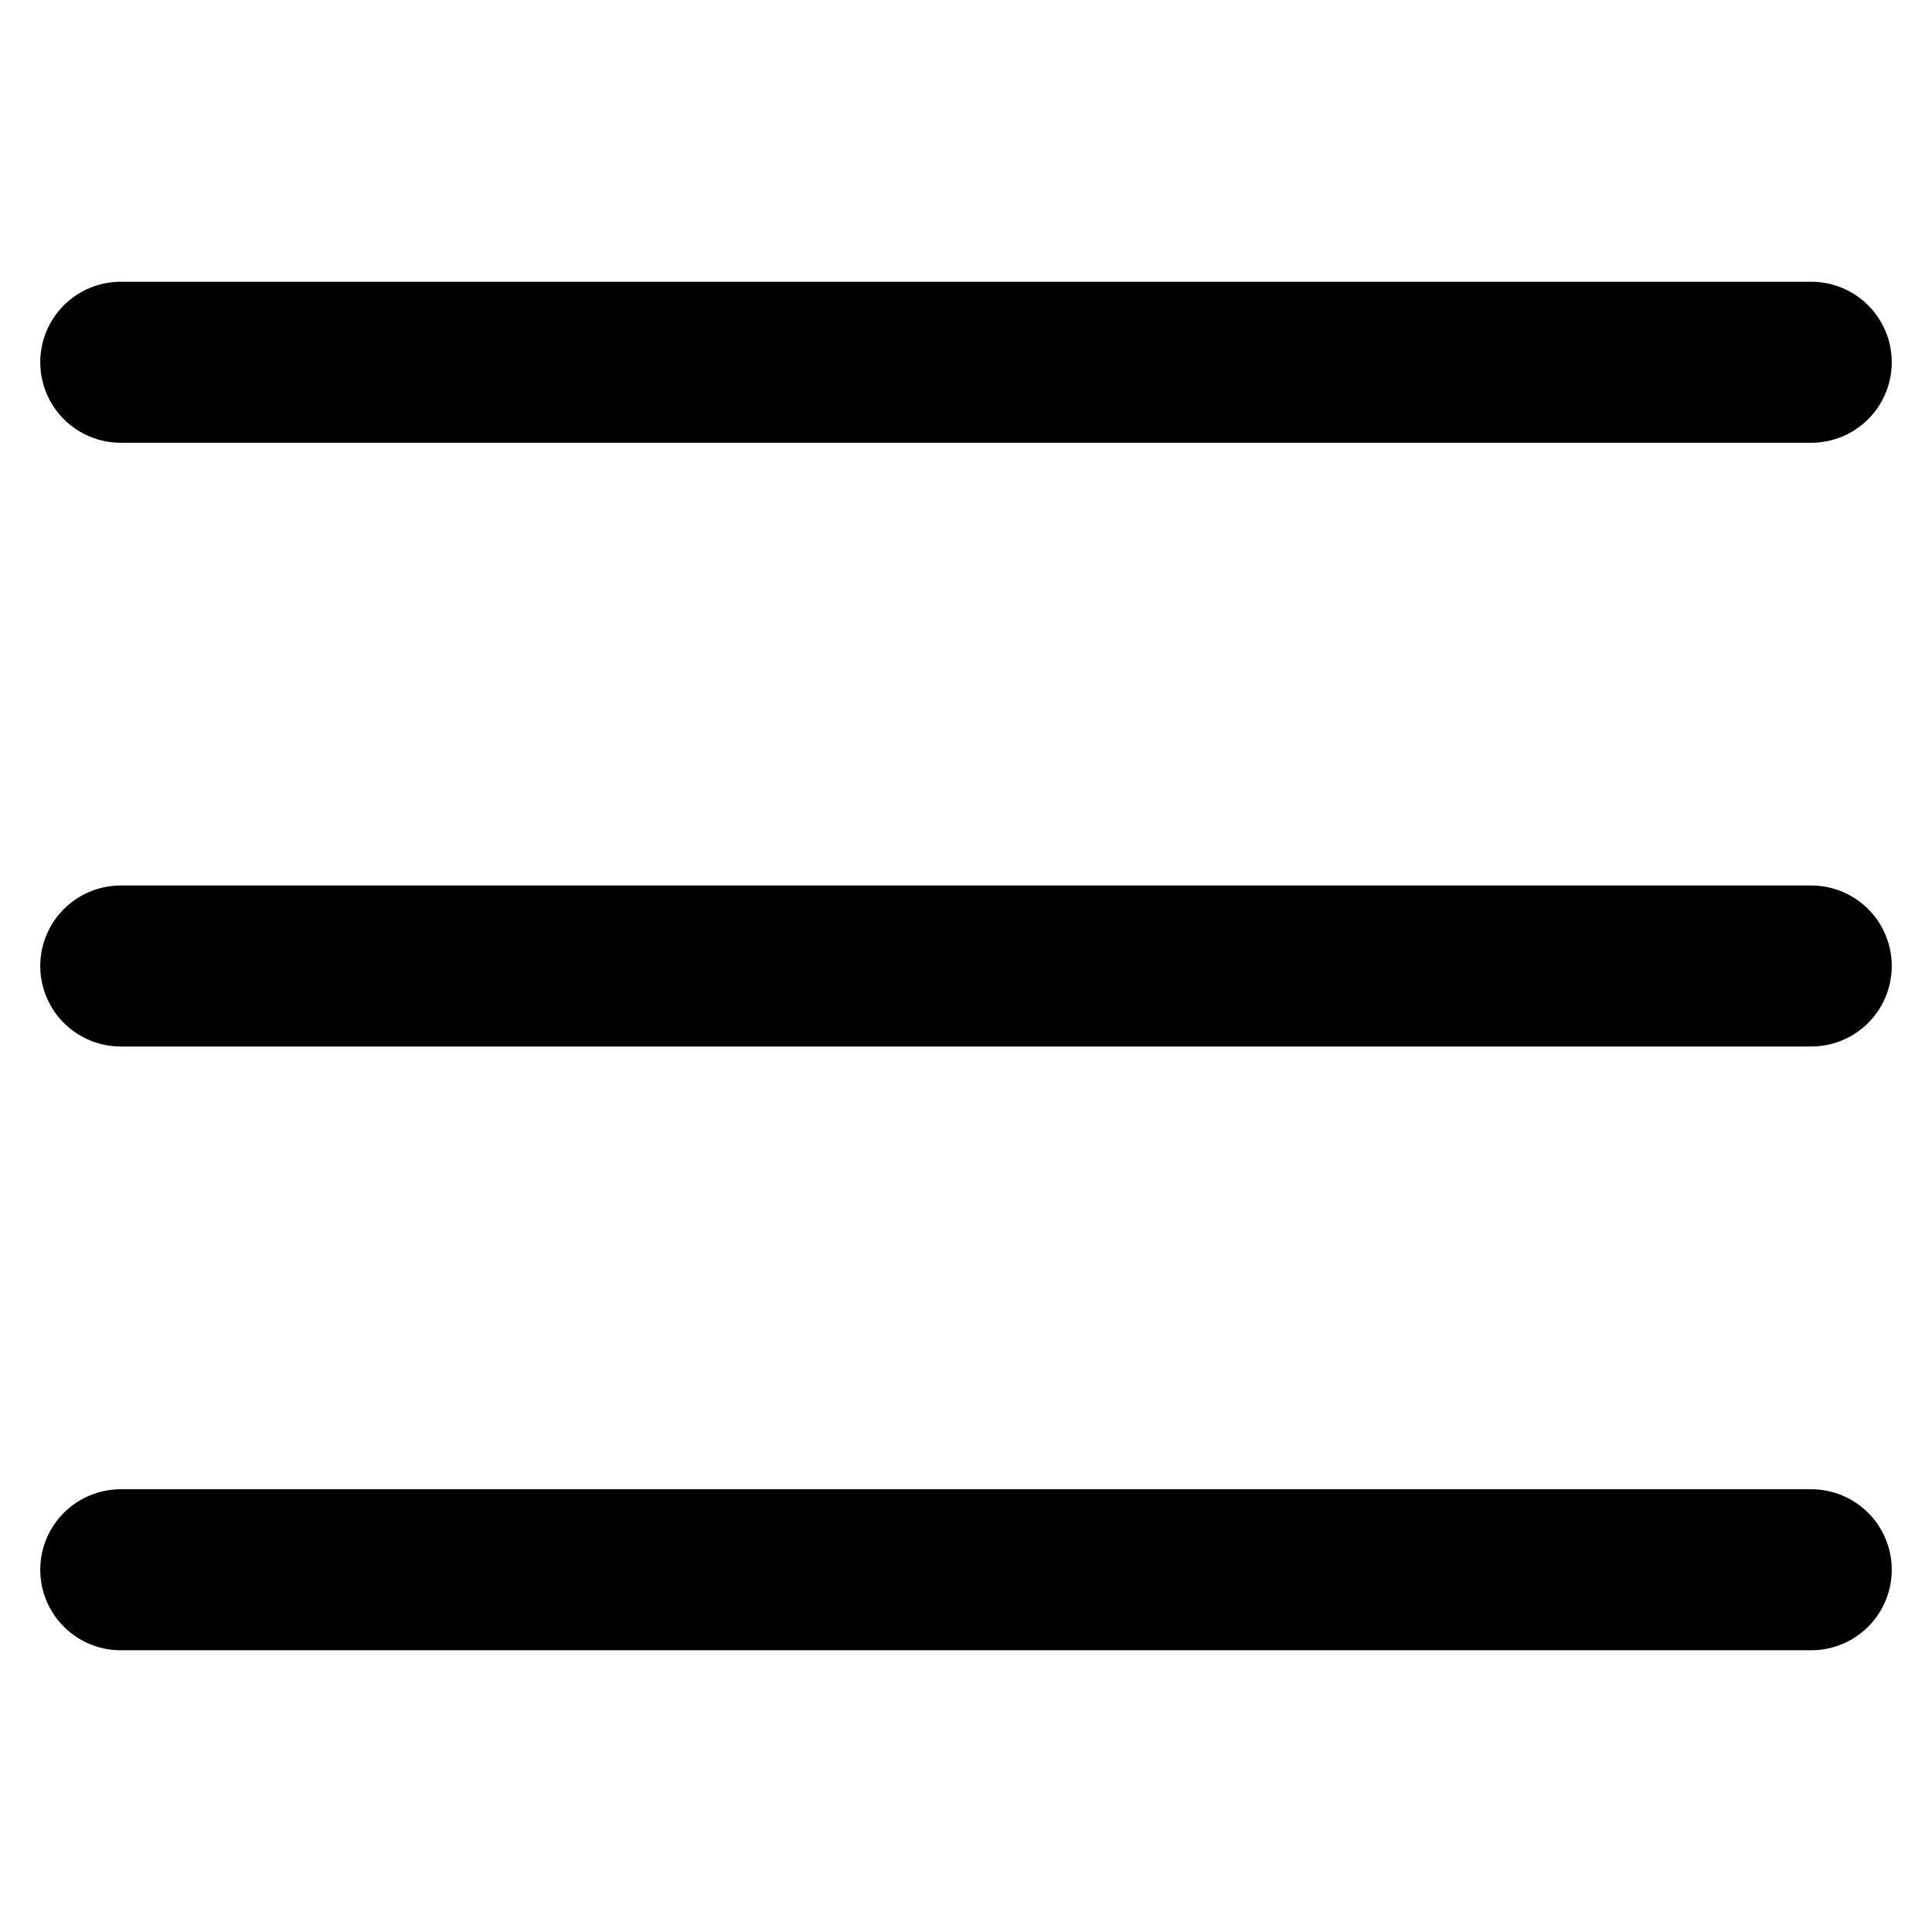
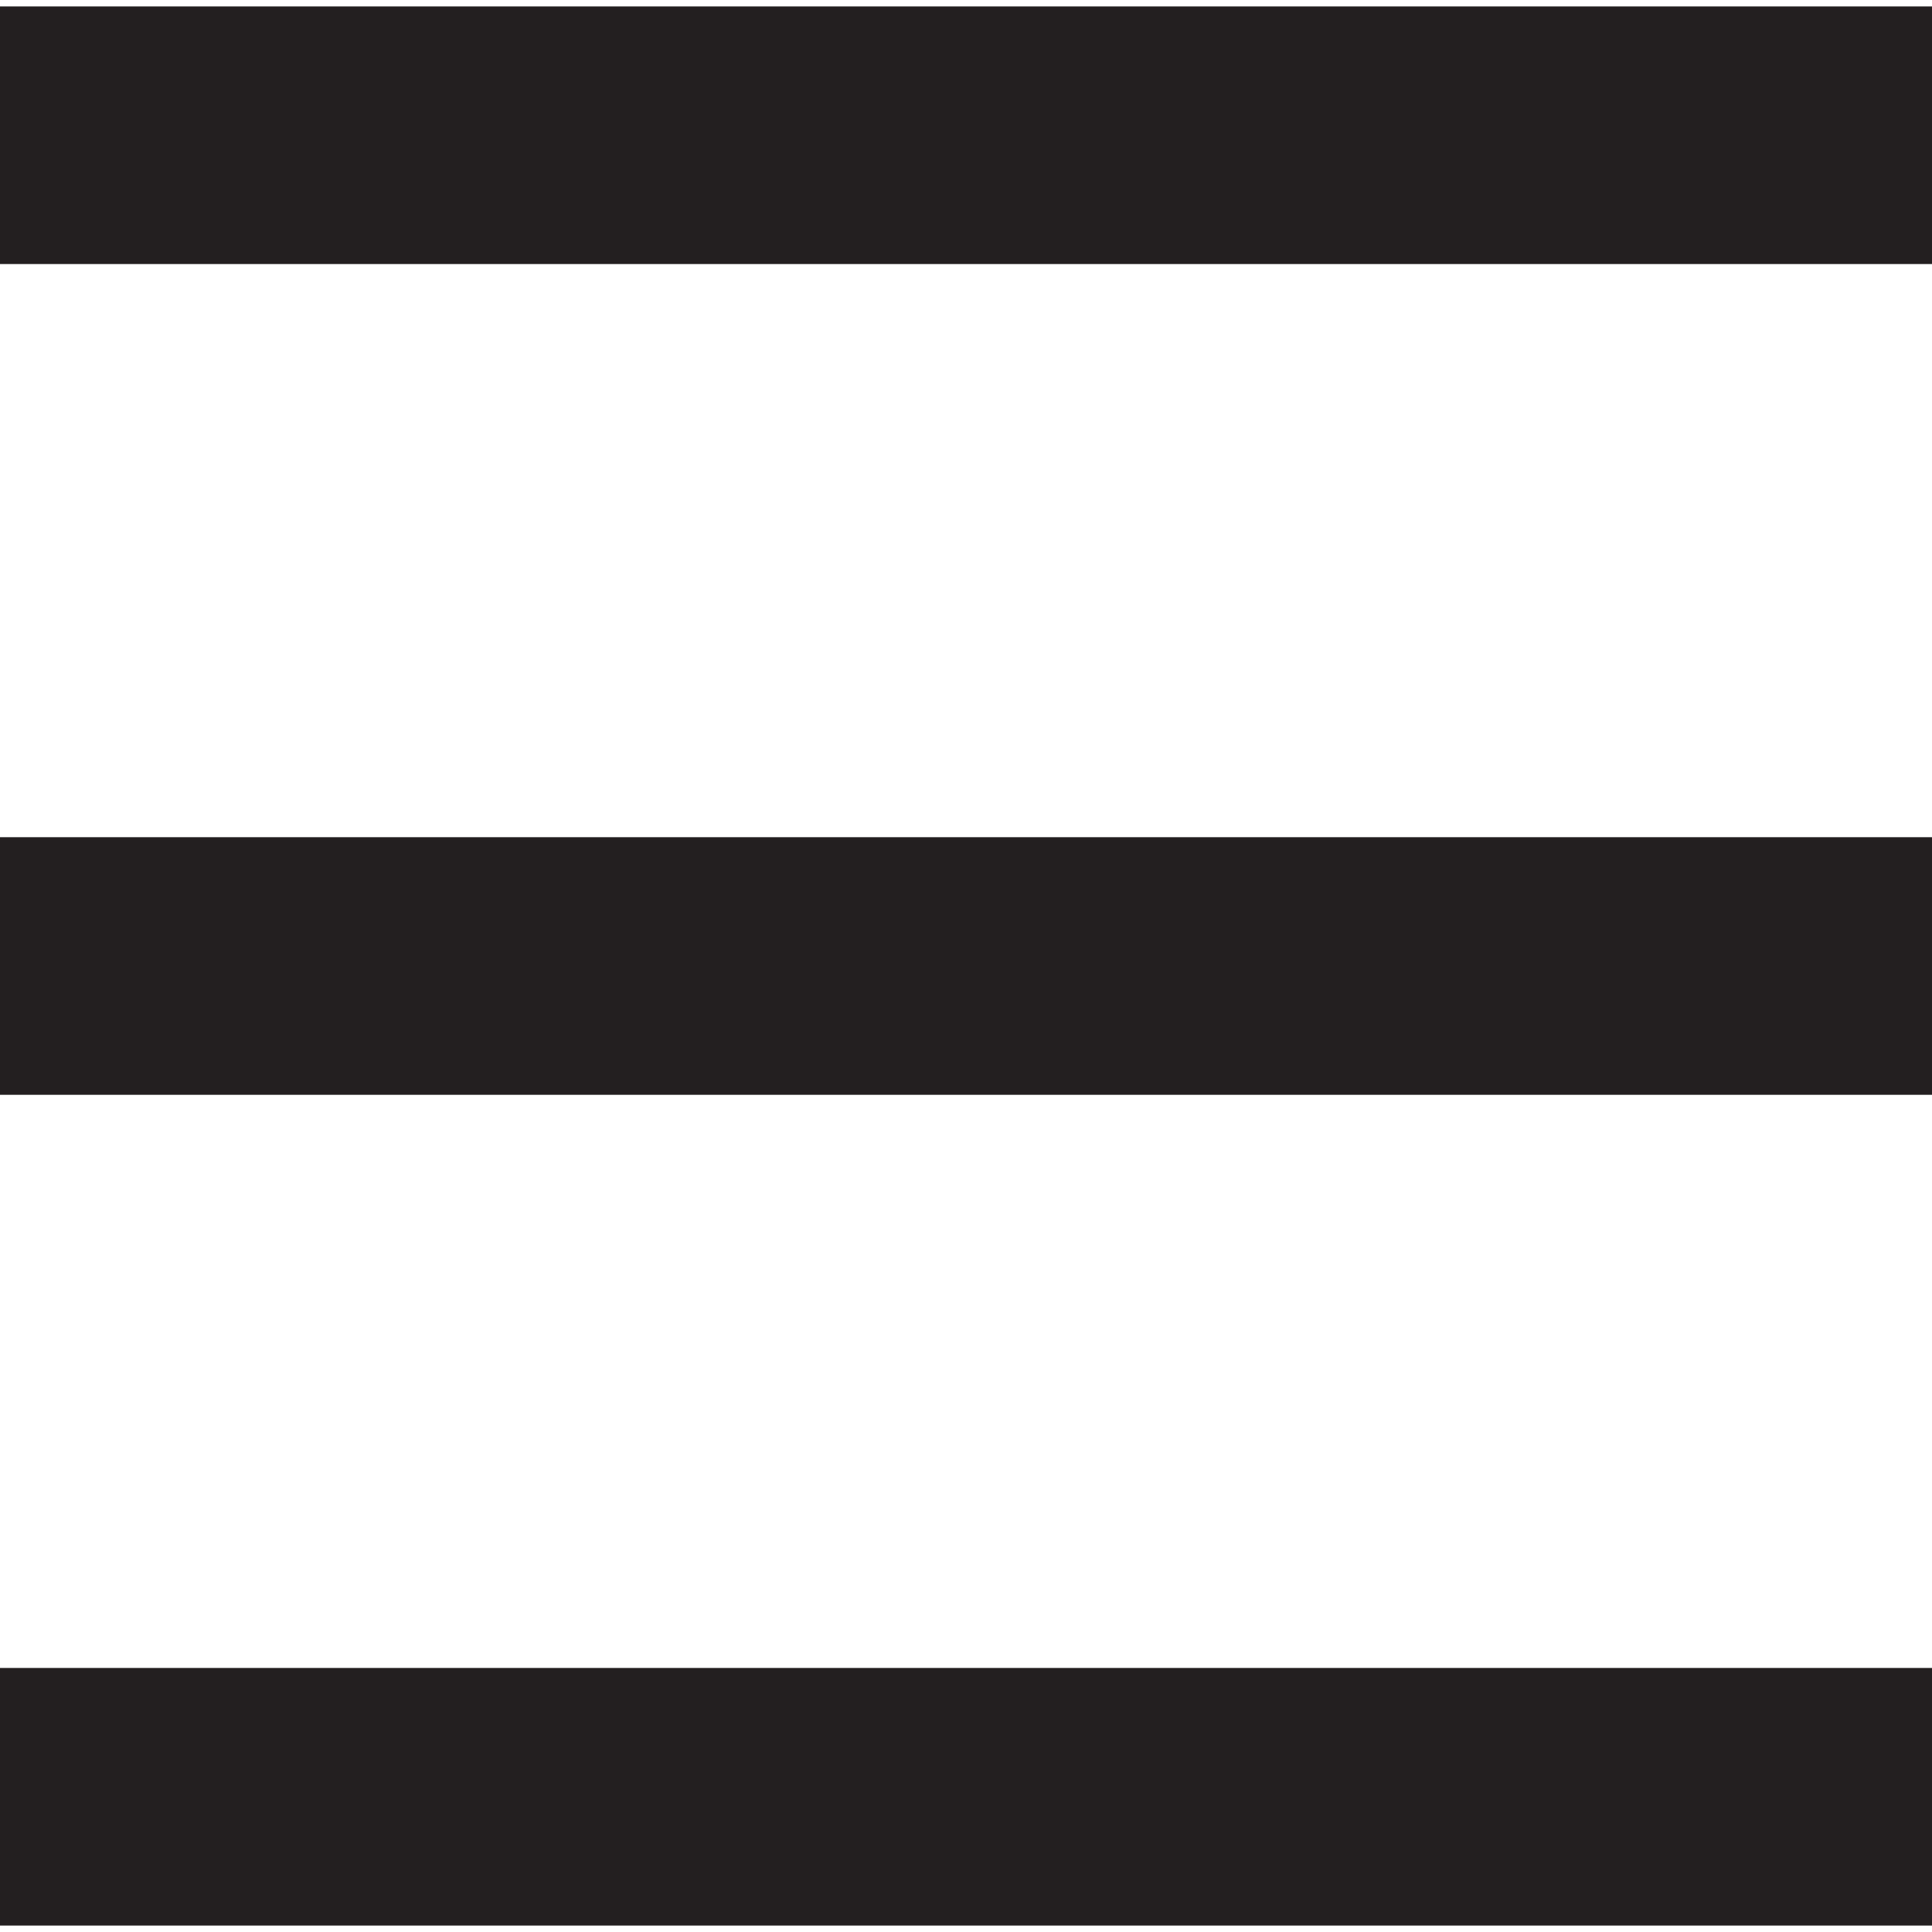
- <svg xmlns="http://www.w3.org/2000/svg" version="1.1" id="Layer_1" x="0px" y="0px" viewBox="0 0 48 48" style="enable-background:new 0 0 48 48;" xml:space="preserve">
-   <style type="text/css">
- 	.st0{fill:none;stroke:#000000;stroke-width:4;stroke-linecap:round;stroke-miterlimit:10;}
- </style>
-   <g>
-     <line class="st0" x1="3" y1="24" x2="45" y2="24" />
-   </g>
-   <g>
-     <line class="st0" x1="3" y1="9" x2="45" y2="9" />
-   </g>
-   <g>
-     <line class="st0" x1="3" y1="39" x2="45" y2="39" />
+ <svg xmlns="http://www.w3.org/2000/svg" id="a" width="30" height="30" viewBox="0 0 30 30">
+   <defs>
+     <style>.c{clip-path:url(#b);}.d{stroke:#231f20;stroke-miterlimit:10;stroke-width:4px;}.d,.e{fill:none;}</style>
+     <clipPath id="b">
+       <rect width="30" height="30" style="fill:none;" />
+     </clipPath>
+   </defs>
+   <g style="clip-path:url(#b);">
+     <path d="M0,27.9H30M0,15H30M0,2.1H30" style="fill:none; stroke:#231f20; stroke-miterlimit:10; stroke-width:4px;" />
  </g>
</svg>
